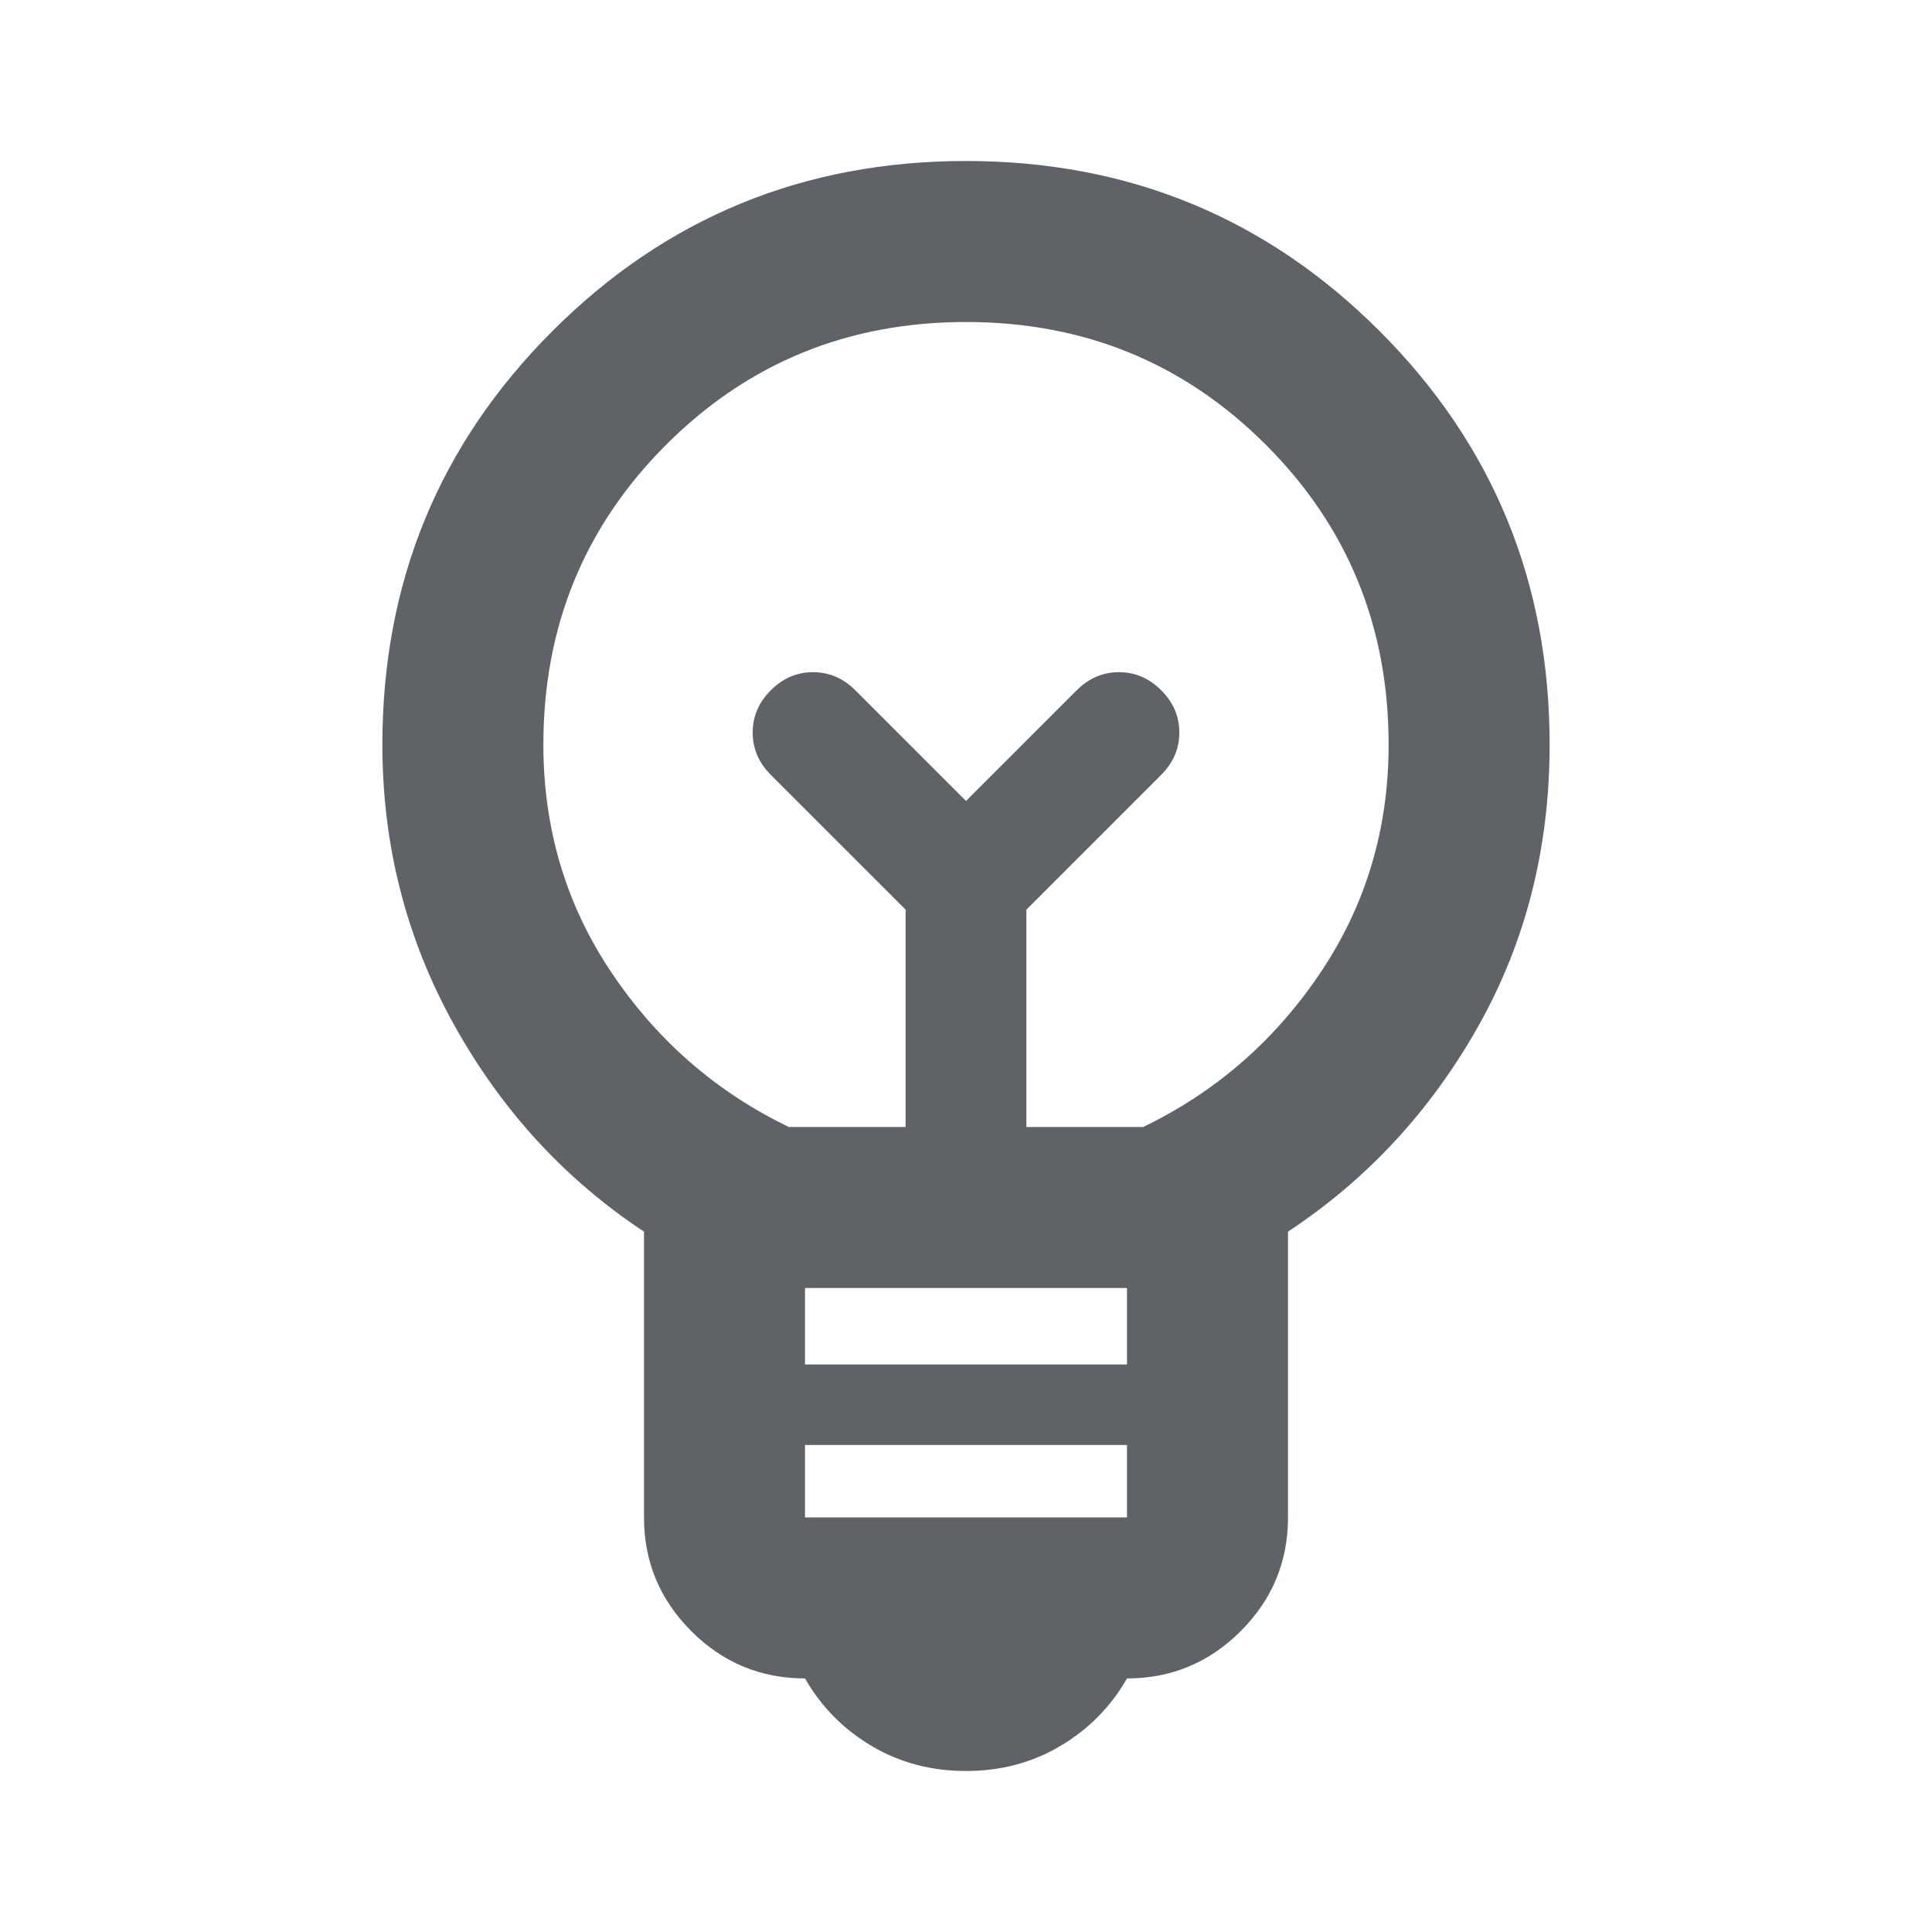
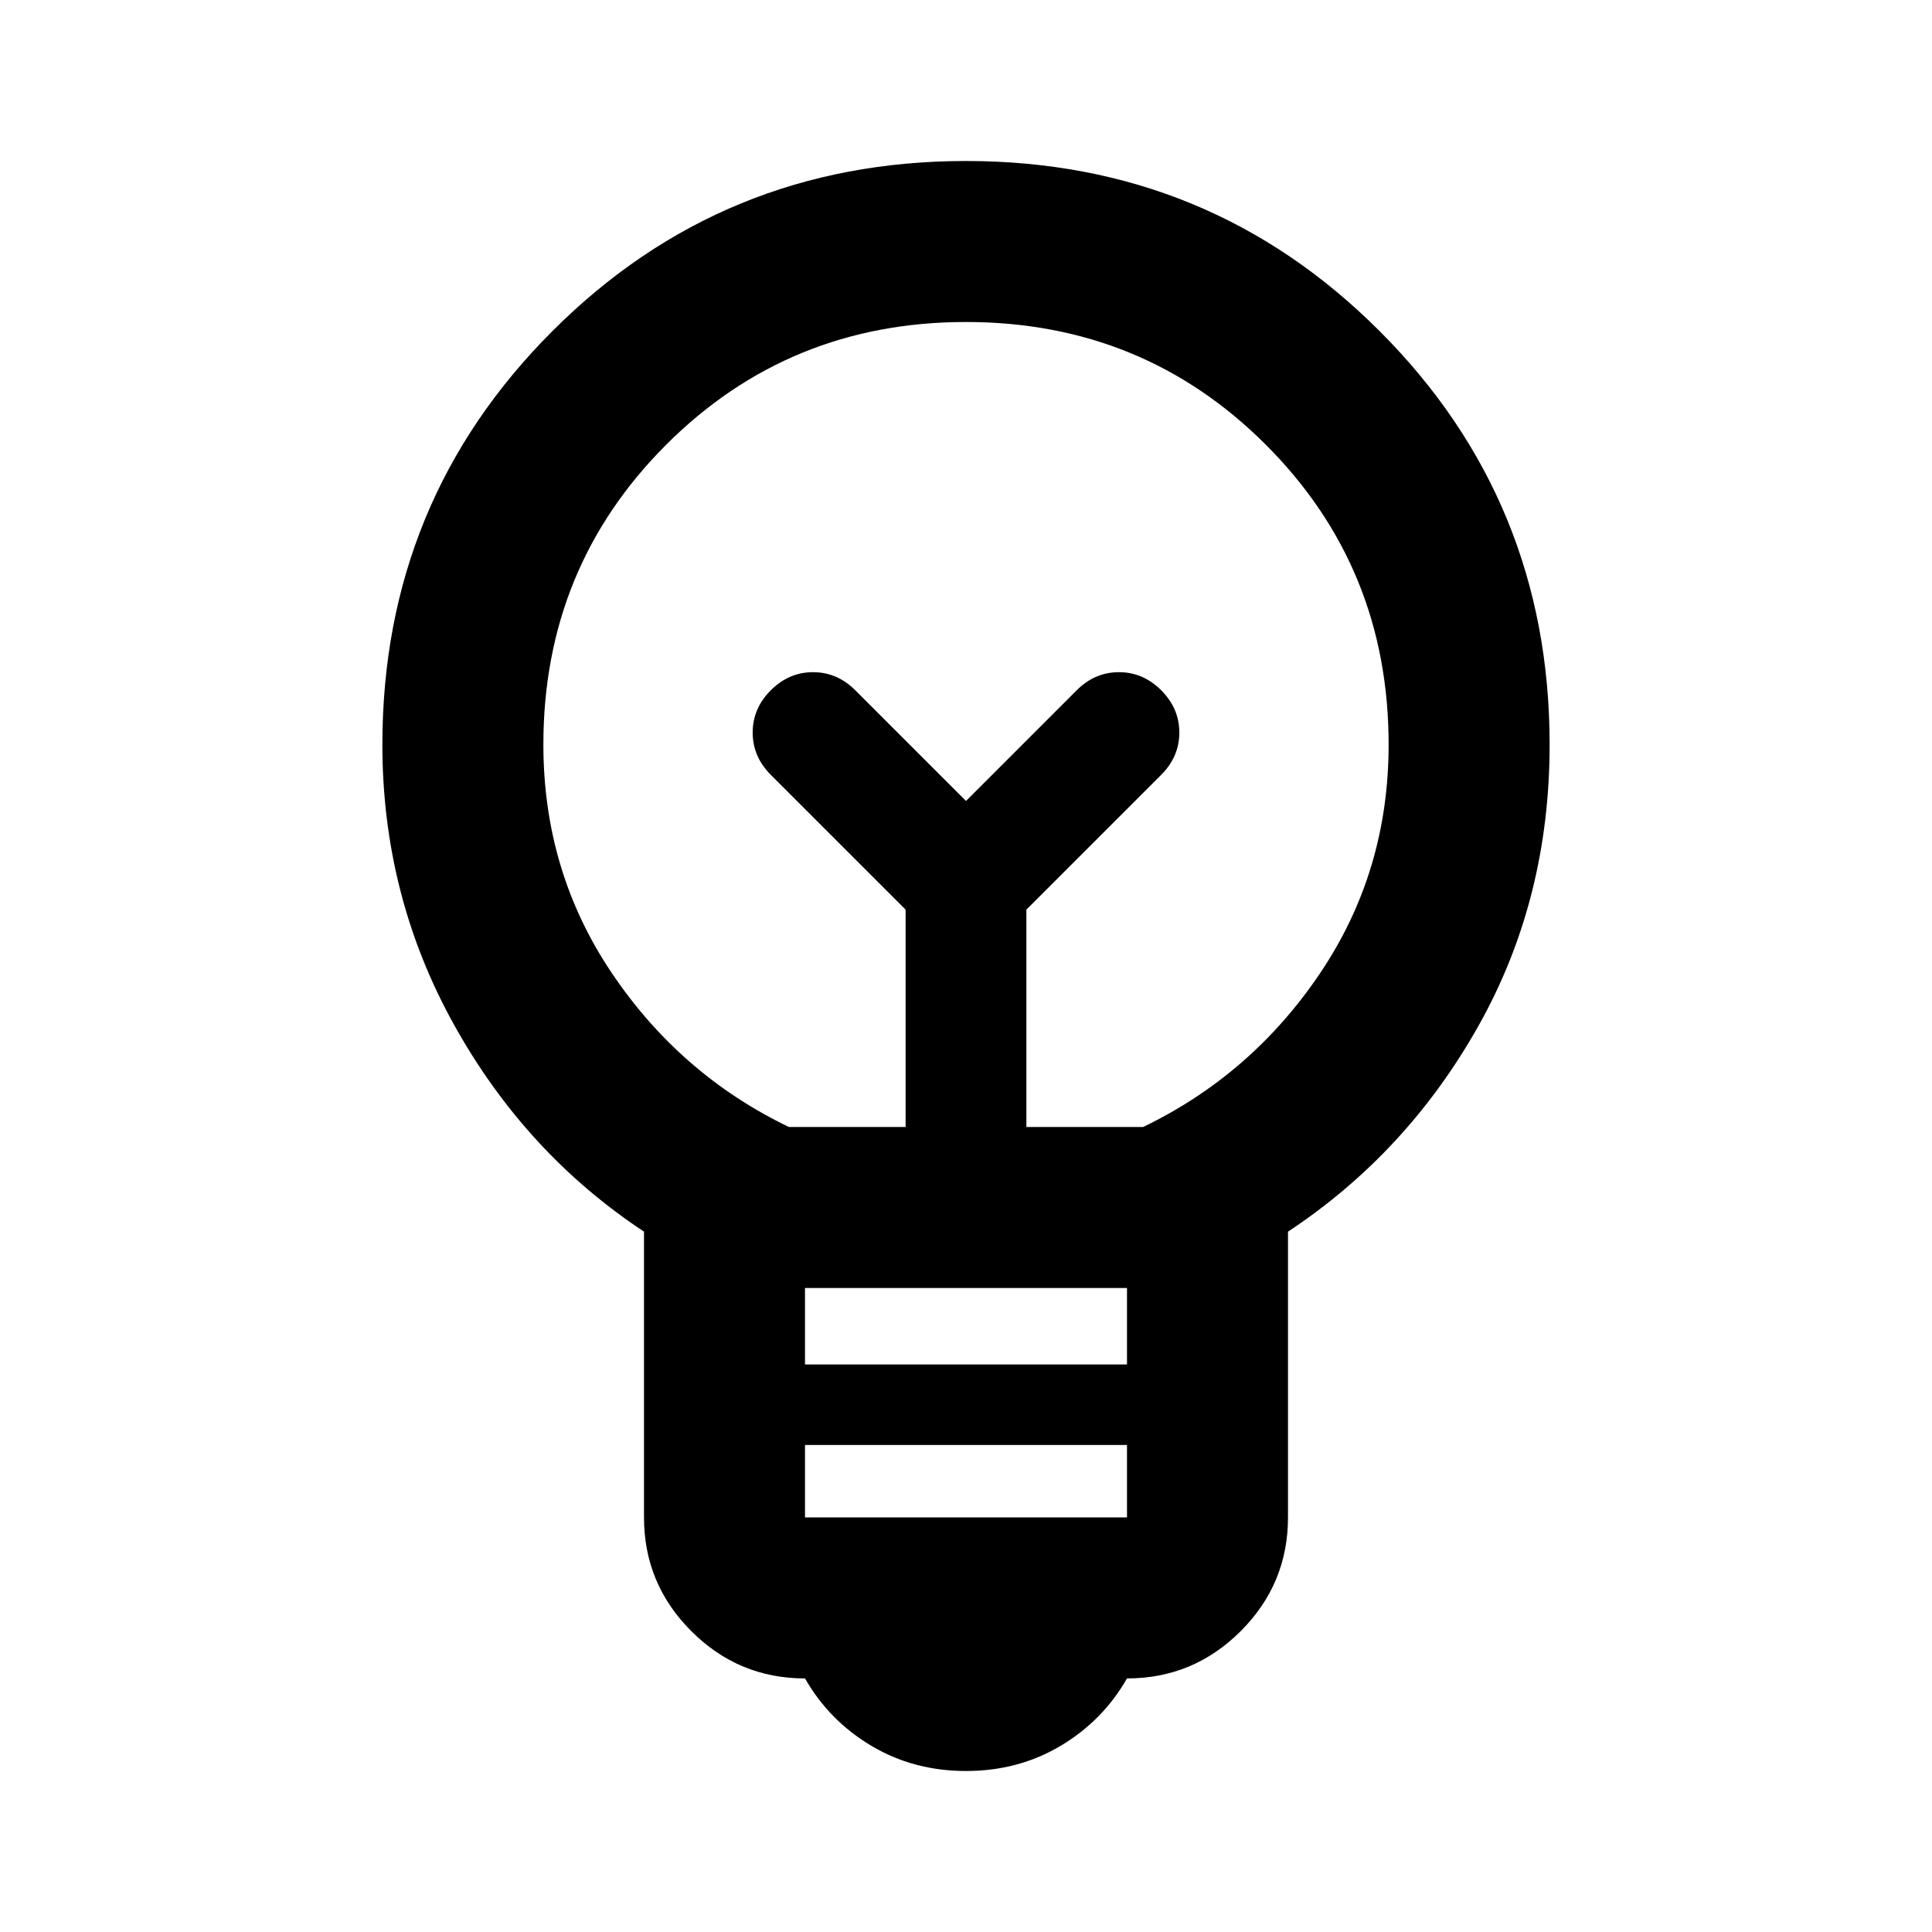
- <svg xmlns="http://www.w3.org/2000/svg" height="24px" viewBox="0 -960 960 960" width="24px" fill="#5f6368">
+ <svg xmlns="http://www.w3.org/2000/svg" height="24px" viewBox="0 -960 960 960" width="24px">
  <path d="M480-80q-26 0-47-12.5T400-126q-33 0-56.5-23.5T320-206v-142q-59-39-94.5-103T190-590q0-121 84.5-205.5T480-880q121 0 205.5 84.5T770-590q0 77-35.5 140T640-348v142q0 33-23.5 56.5T560-126q-12 21-33 33.5T480-80Zm-80-126h160v-36H400v36Zm0-76h160v-38H400v38Zm-8-118h58v-108l-67-67q-9-9-9-21t9-21q9-9 21-9t21 9l55 55 55-55q9-9 21-9t21 9q9 9 9 21t-9 21l-67 67v108h58q54-26 88-76.5T690-590q0-88-61-149t-149-61q-88 0-149 61t-61 149q0 63 34 113.5t88 76.5Zm88-162Zm0-38Z" />
</svg>
